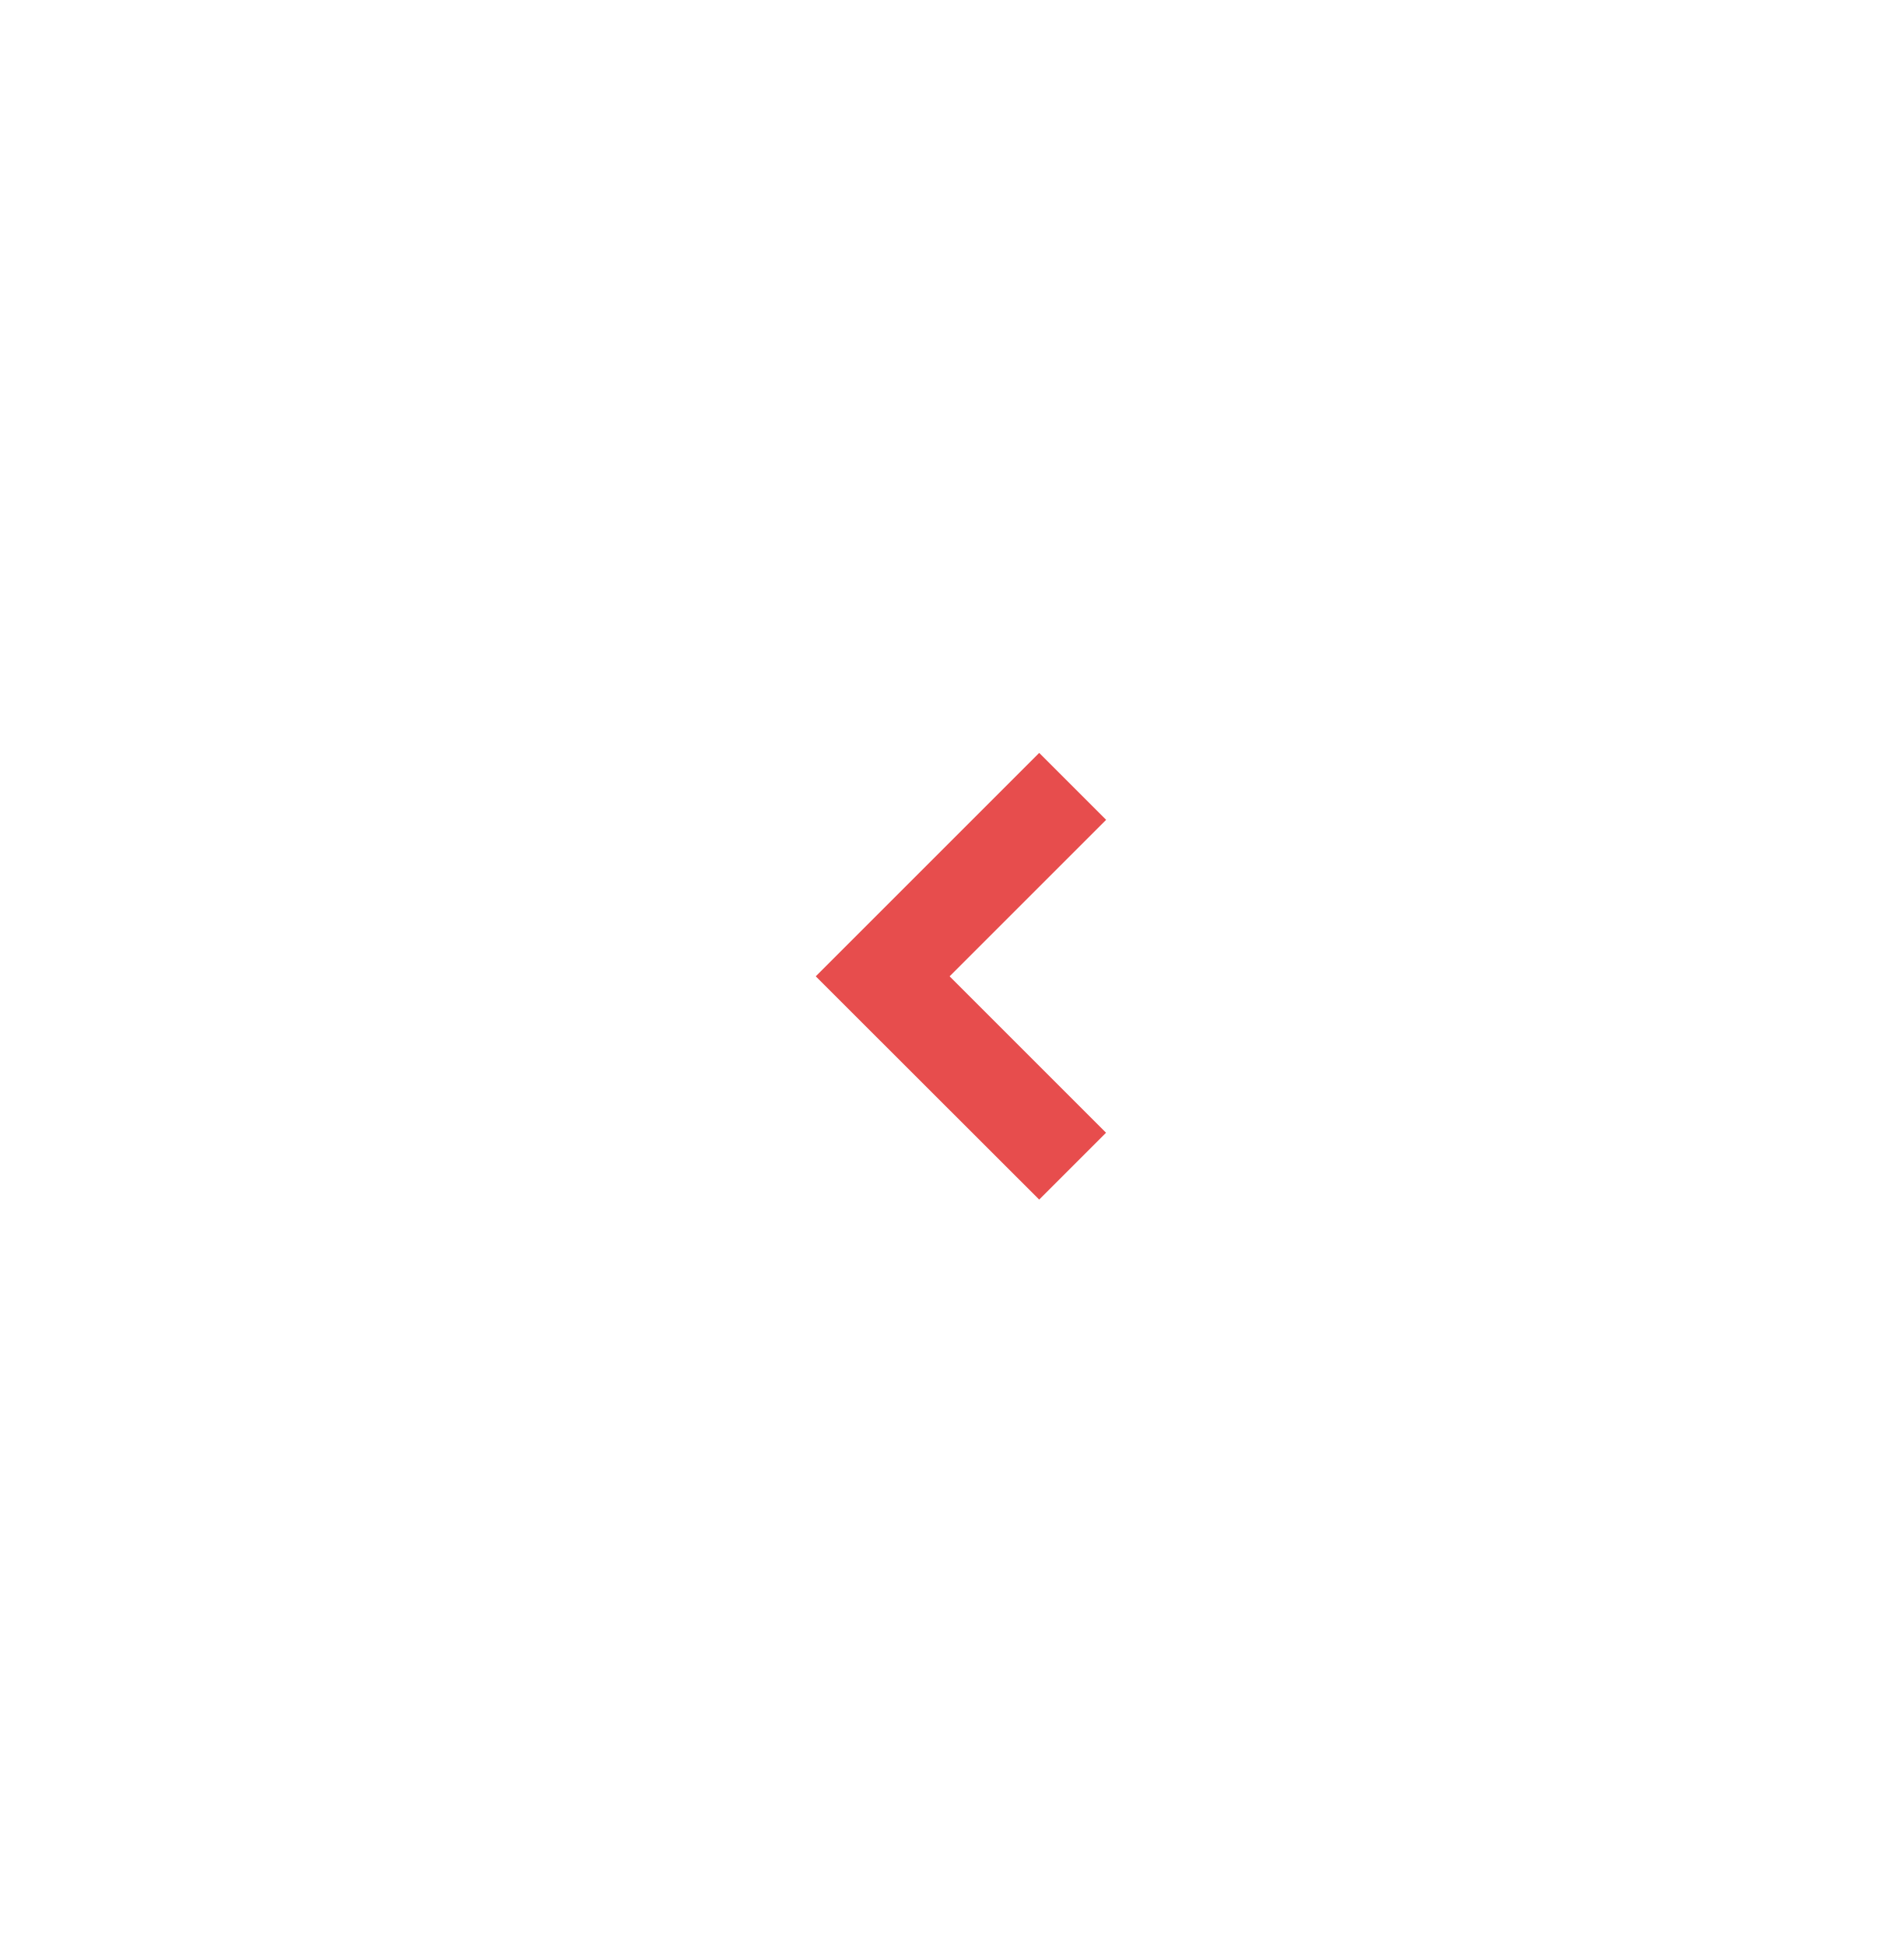
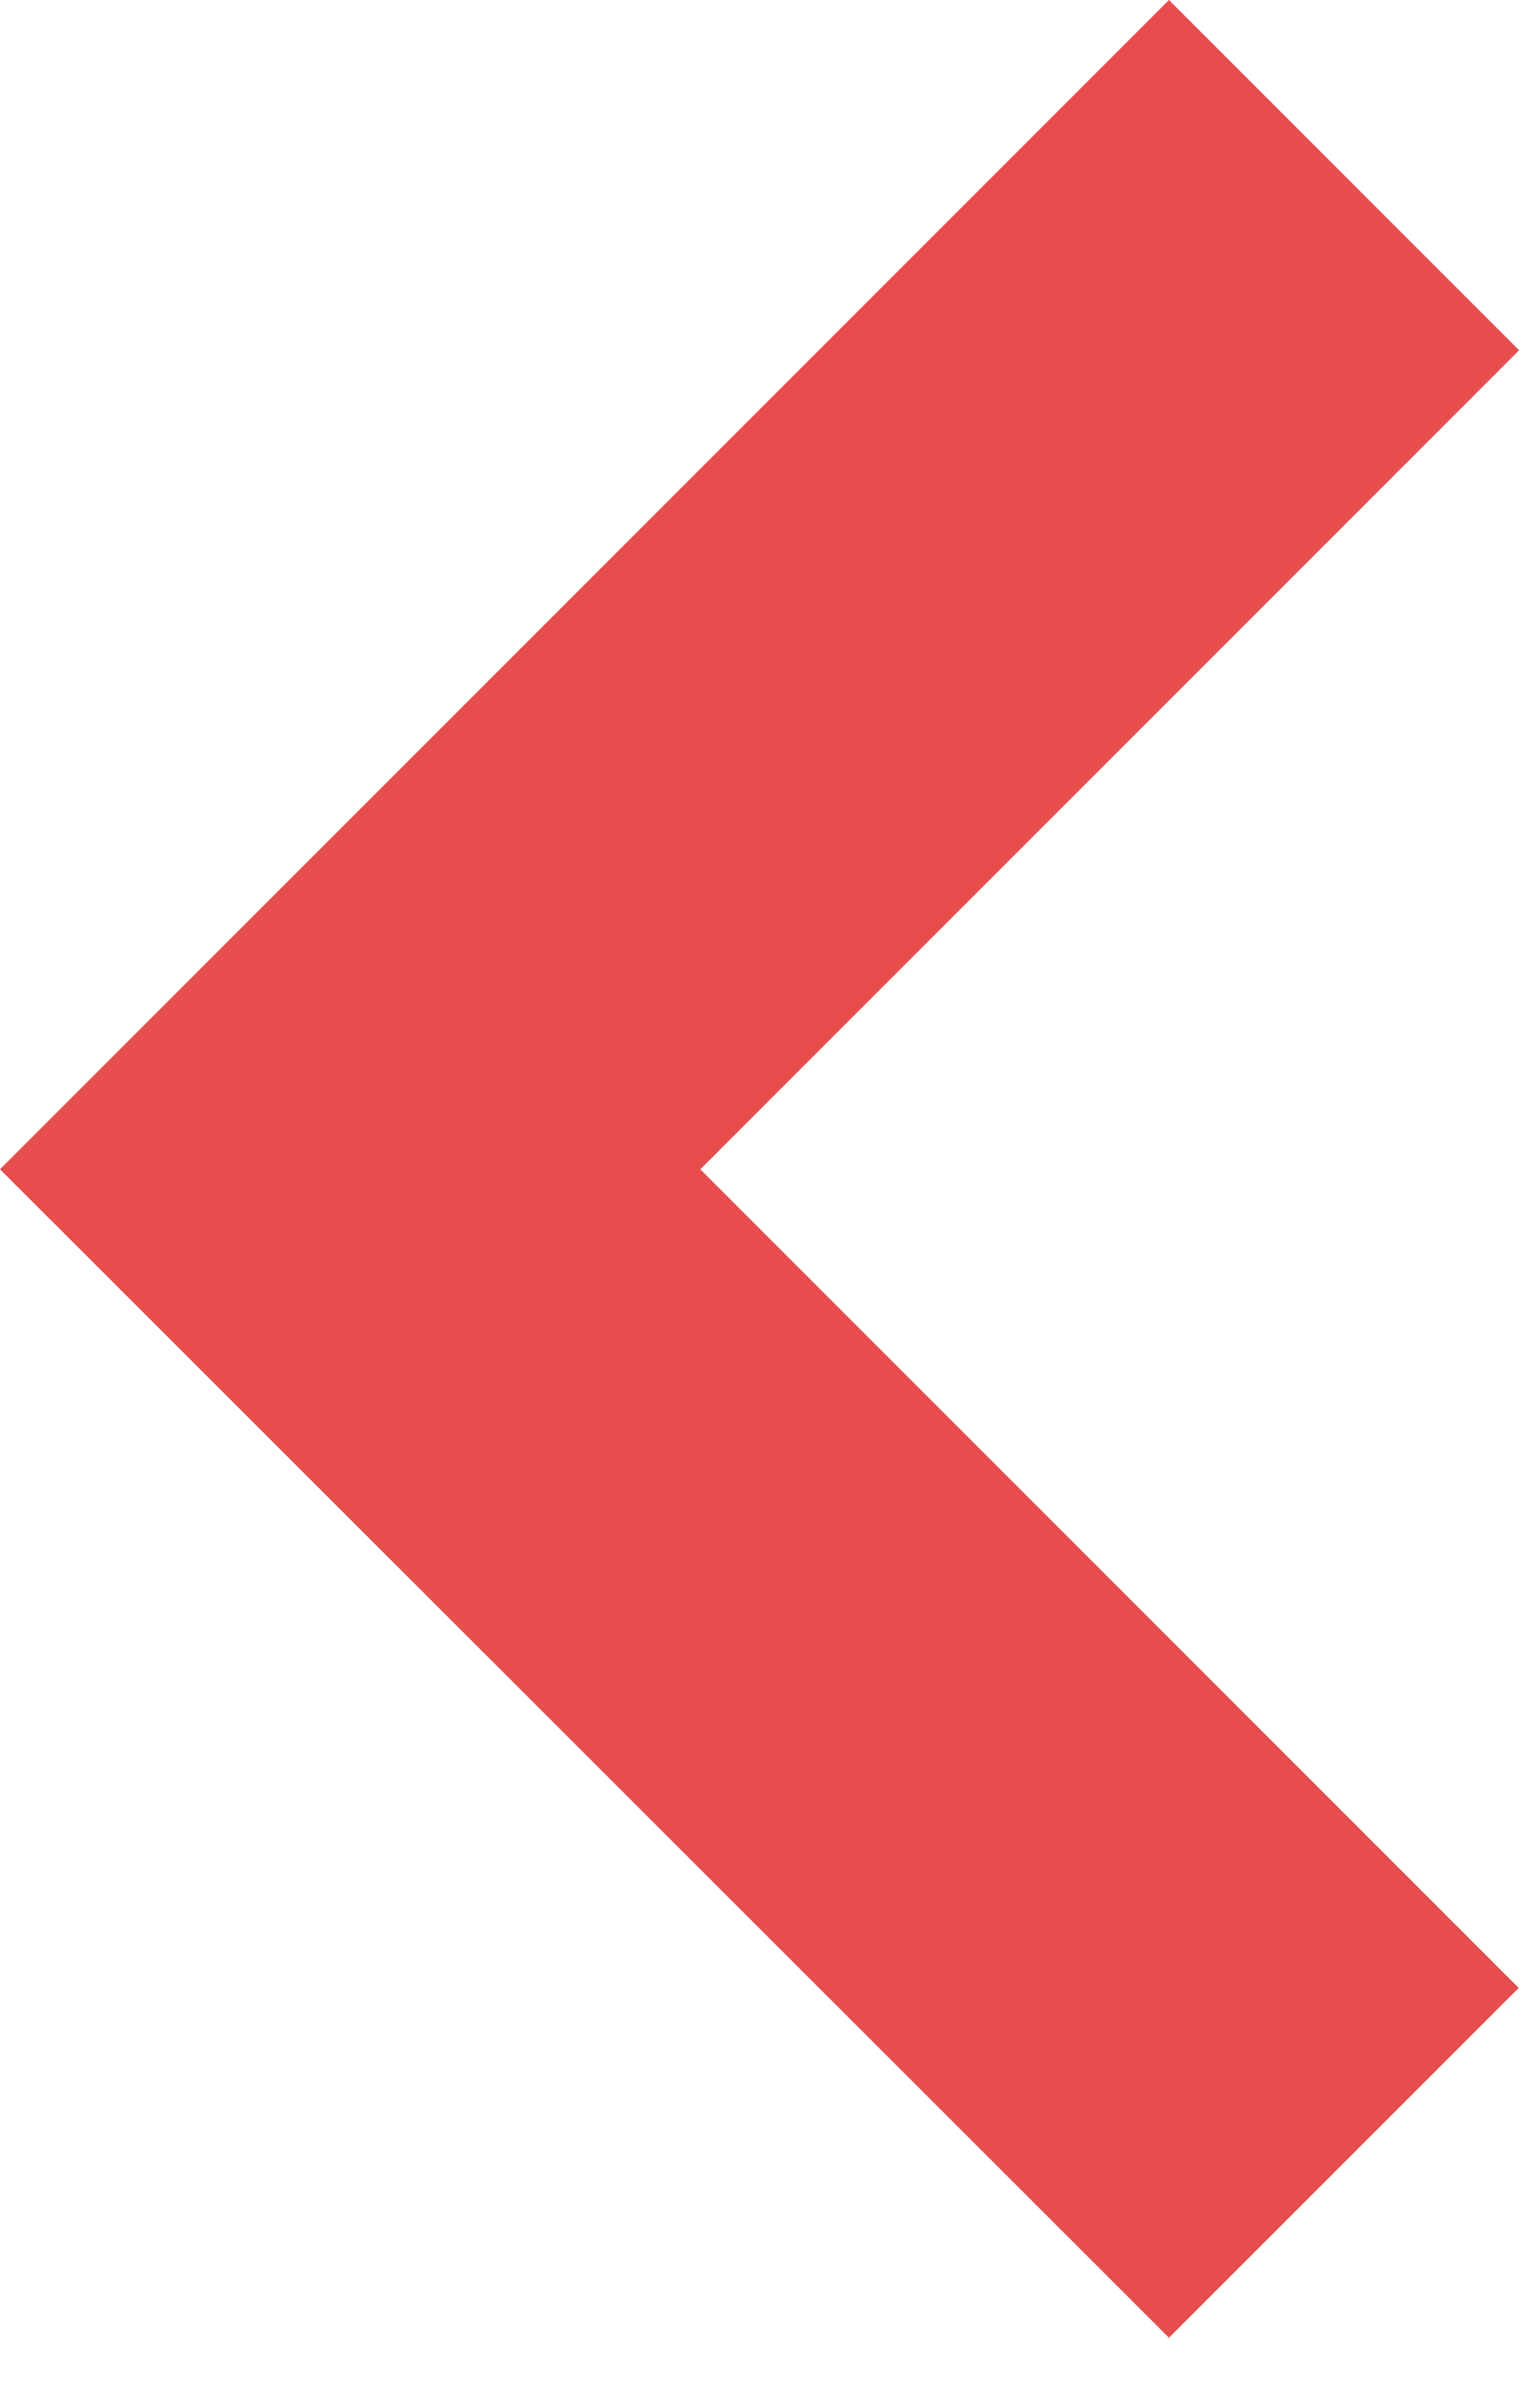
- <svg xmlns="http://www.w3.org/2000/svg" viewBox="0 0 91 93">
-   <defs>
-     <style>
-       .cls-1 {
-         clip-path: url(#clip-Artboard_13);
-       }
- 
-       .cls-2 {
-         fill: #e74d4d;
-       }
- 
-       .cls-3 {
-         fill: none;
-       }
-     </style>
-     <clipPath id="clip-Artboard_13">
-       <rect width="91" height="93" />
-     </clipPath>
-   </defs>
-   <g id="Artboard_13" data-name="Artboard – 13" class="cls-1">
-     <rect class="cls-3" width="91" height="93" />
-     <g id="Back_Arrow" data-name="Back Arrow" transform="translate(16.879 21.886)">
-       <path id="Path_116" data-name="Path 116" class="cls-2" d="M10.683,21.358,0,10.683,10.683,0l3.2,3.2L6.4,10.683l7.479,7.479Z" transform="translate(22.121 14.114)" />
+ <svg xmlns="http://www.w3.org/2000/svg" width="14px" height="22px" viewBox="0 0 14 22" version="1.1">
+   <g id="Page-1" stroke="none" stroke-width="1" fill="none" fill-rule="evenodd">
+     <g id="Back-Arrow" transform="translate(-1, -1)" fill="#E74D4D">
+       <g id="Back_Arrow" transform="translate(0.879, 0.886)">
+         <polygon id="Path_116" points="10.804 21.472 0.121 10.797 10.804 0.114 14.004 3.314 6.521 10.797 14 18.276" />
+       </g>
    </g>
  </g>
</svg>
